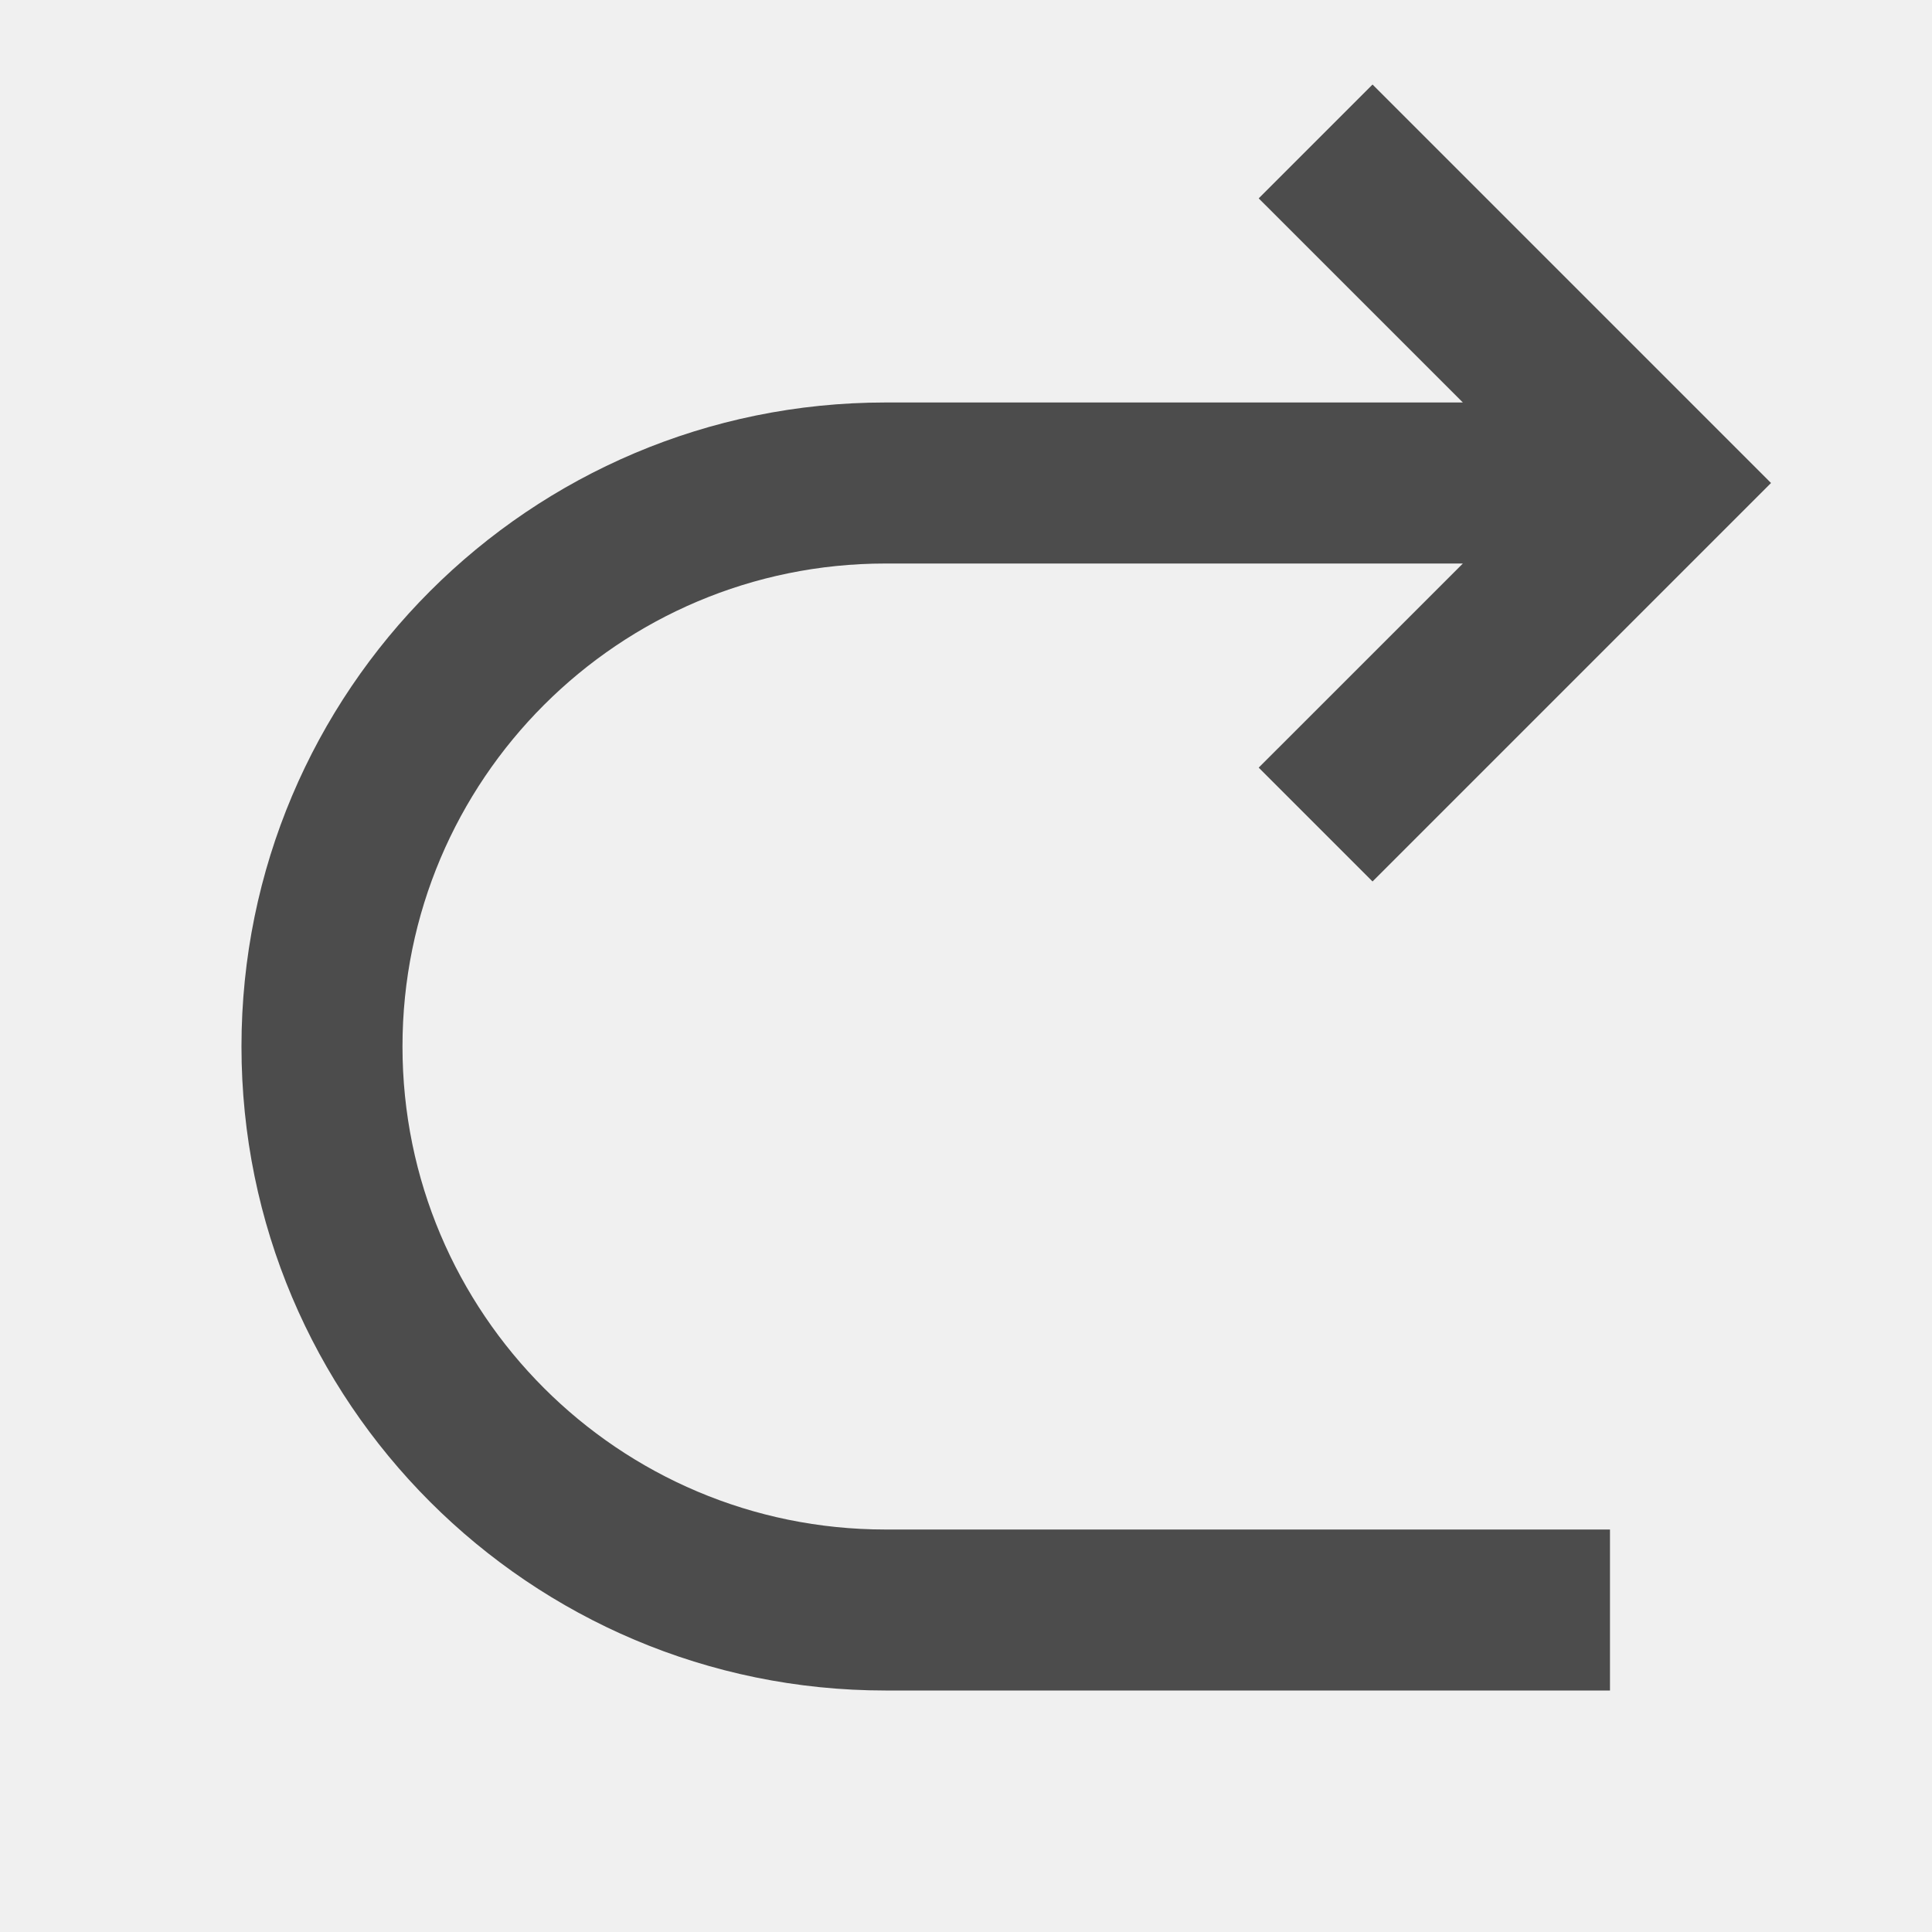
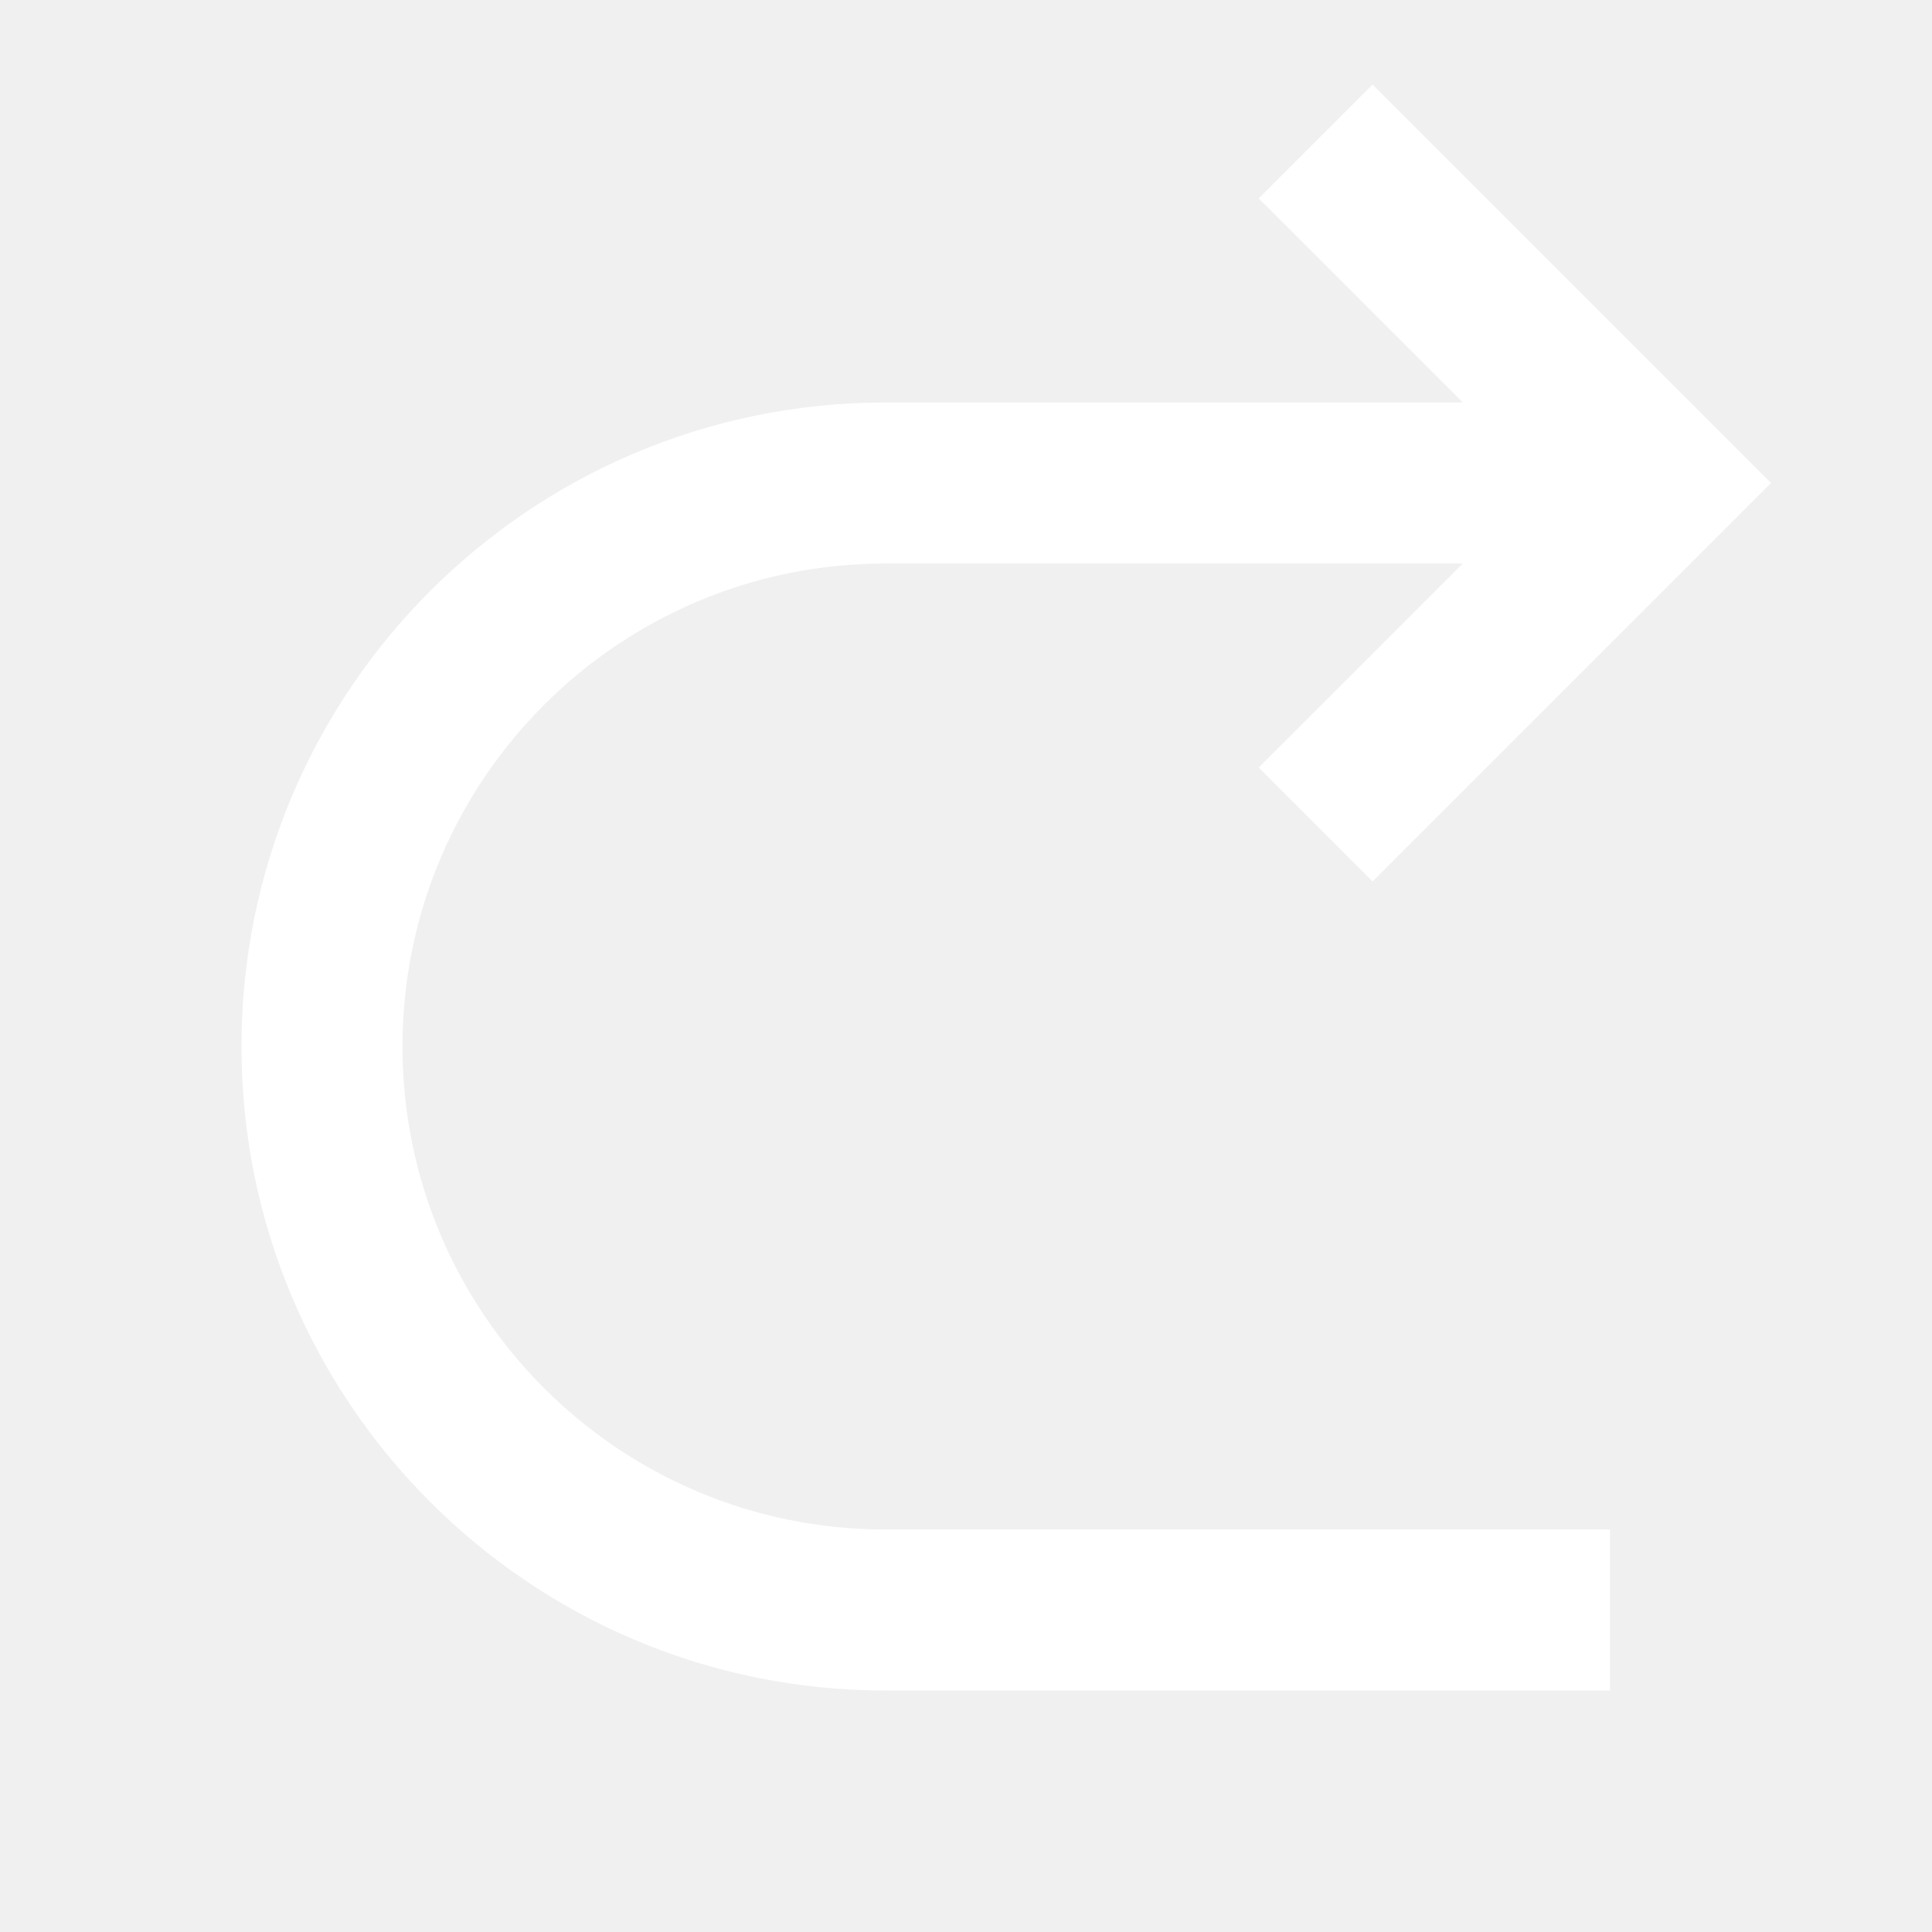
<svg xmlns="http://www.w3.org/2000/svg" width="40" height="40" fill="none" viewBox="0 0 40 40">
-   <path fill="#4C4C4C" d="m30.287 11.667-4.227 4.226 2.357 2.357 8.25-8.25-8.25-8.25-2.357 2.357 4.227 4.226H18.333a13.333 13.333 0 0 0 0 26.667h15v-3.333h-15a10 10 0 0 1 0-20h11.954Z" />
+   <path fill="white" d="m30.287 11.667-4.227 4.226 2.357 2.357 8.25-8.25-8.25-8.25-2.357 2.357 4.227 4.226H18.333a13.333 13.333 0 0 0 0 26.667h15v-3.333h-15a10 10 0 0 1 0-20h11.954Z" />
</svg>
